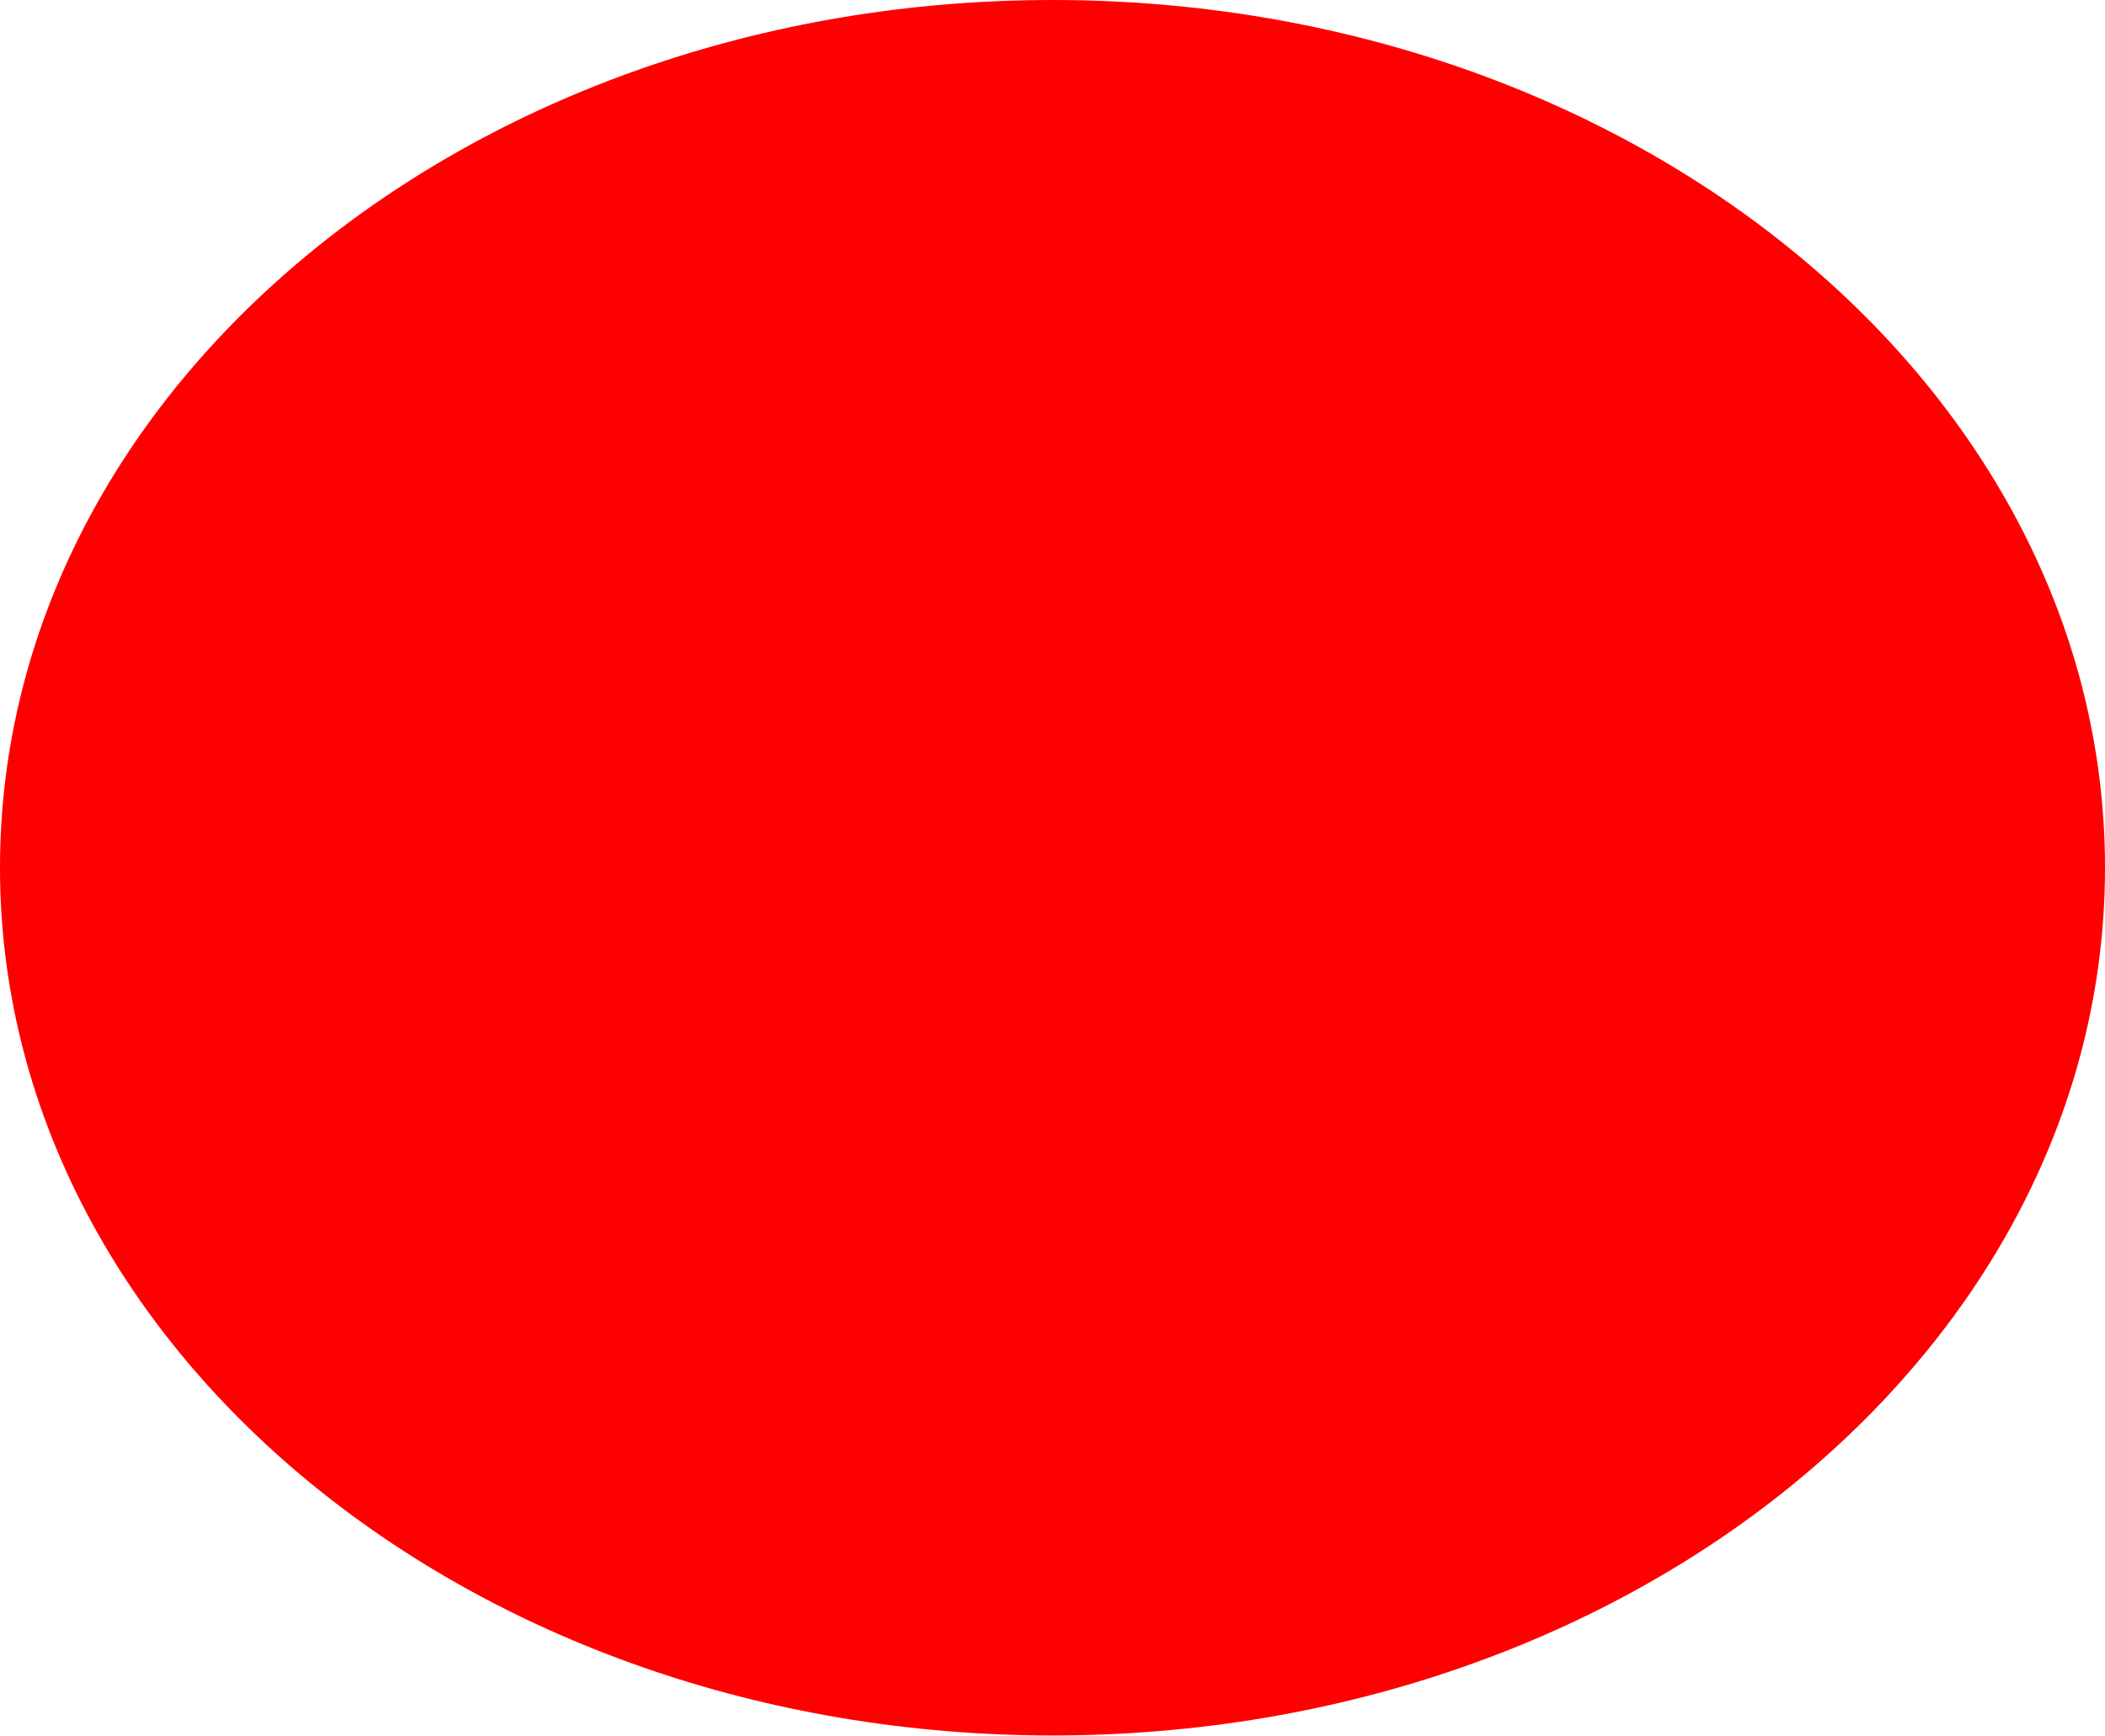
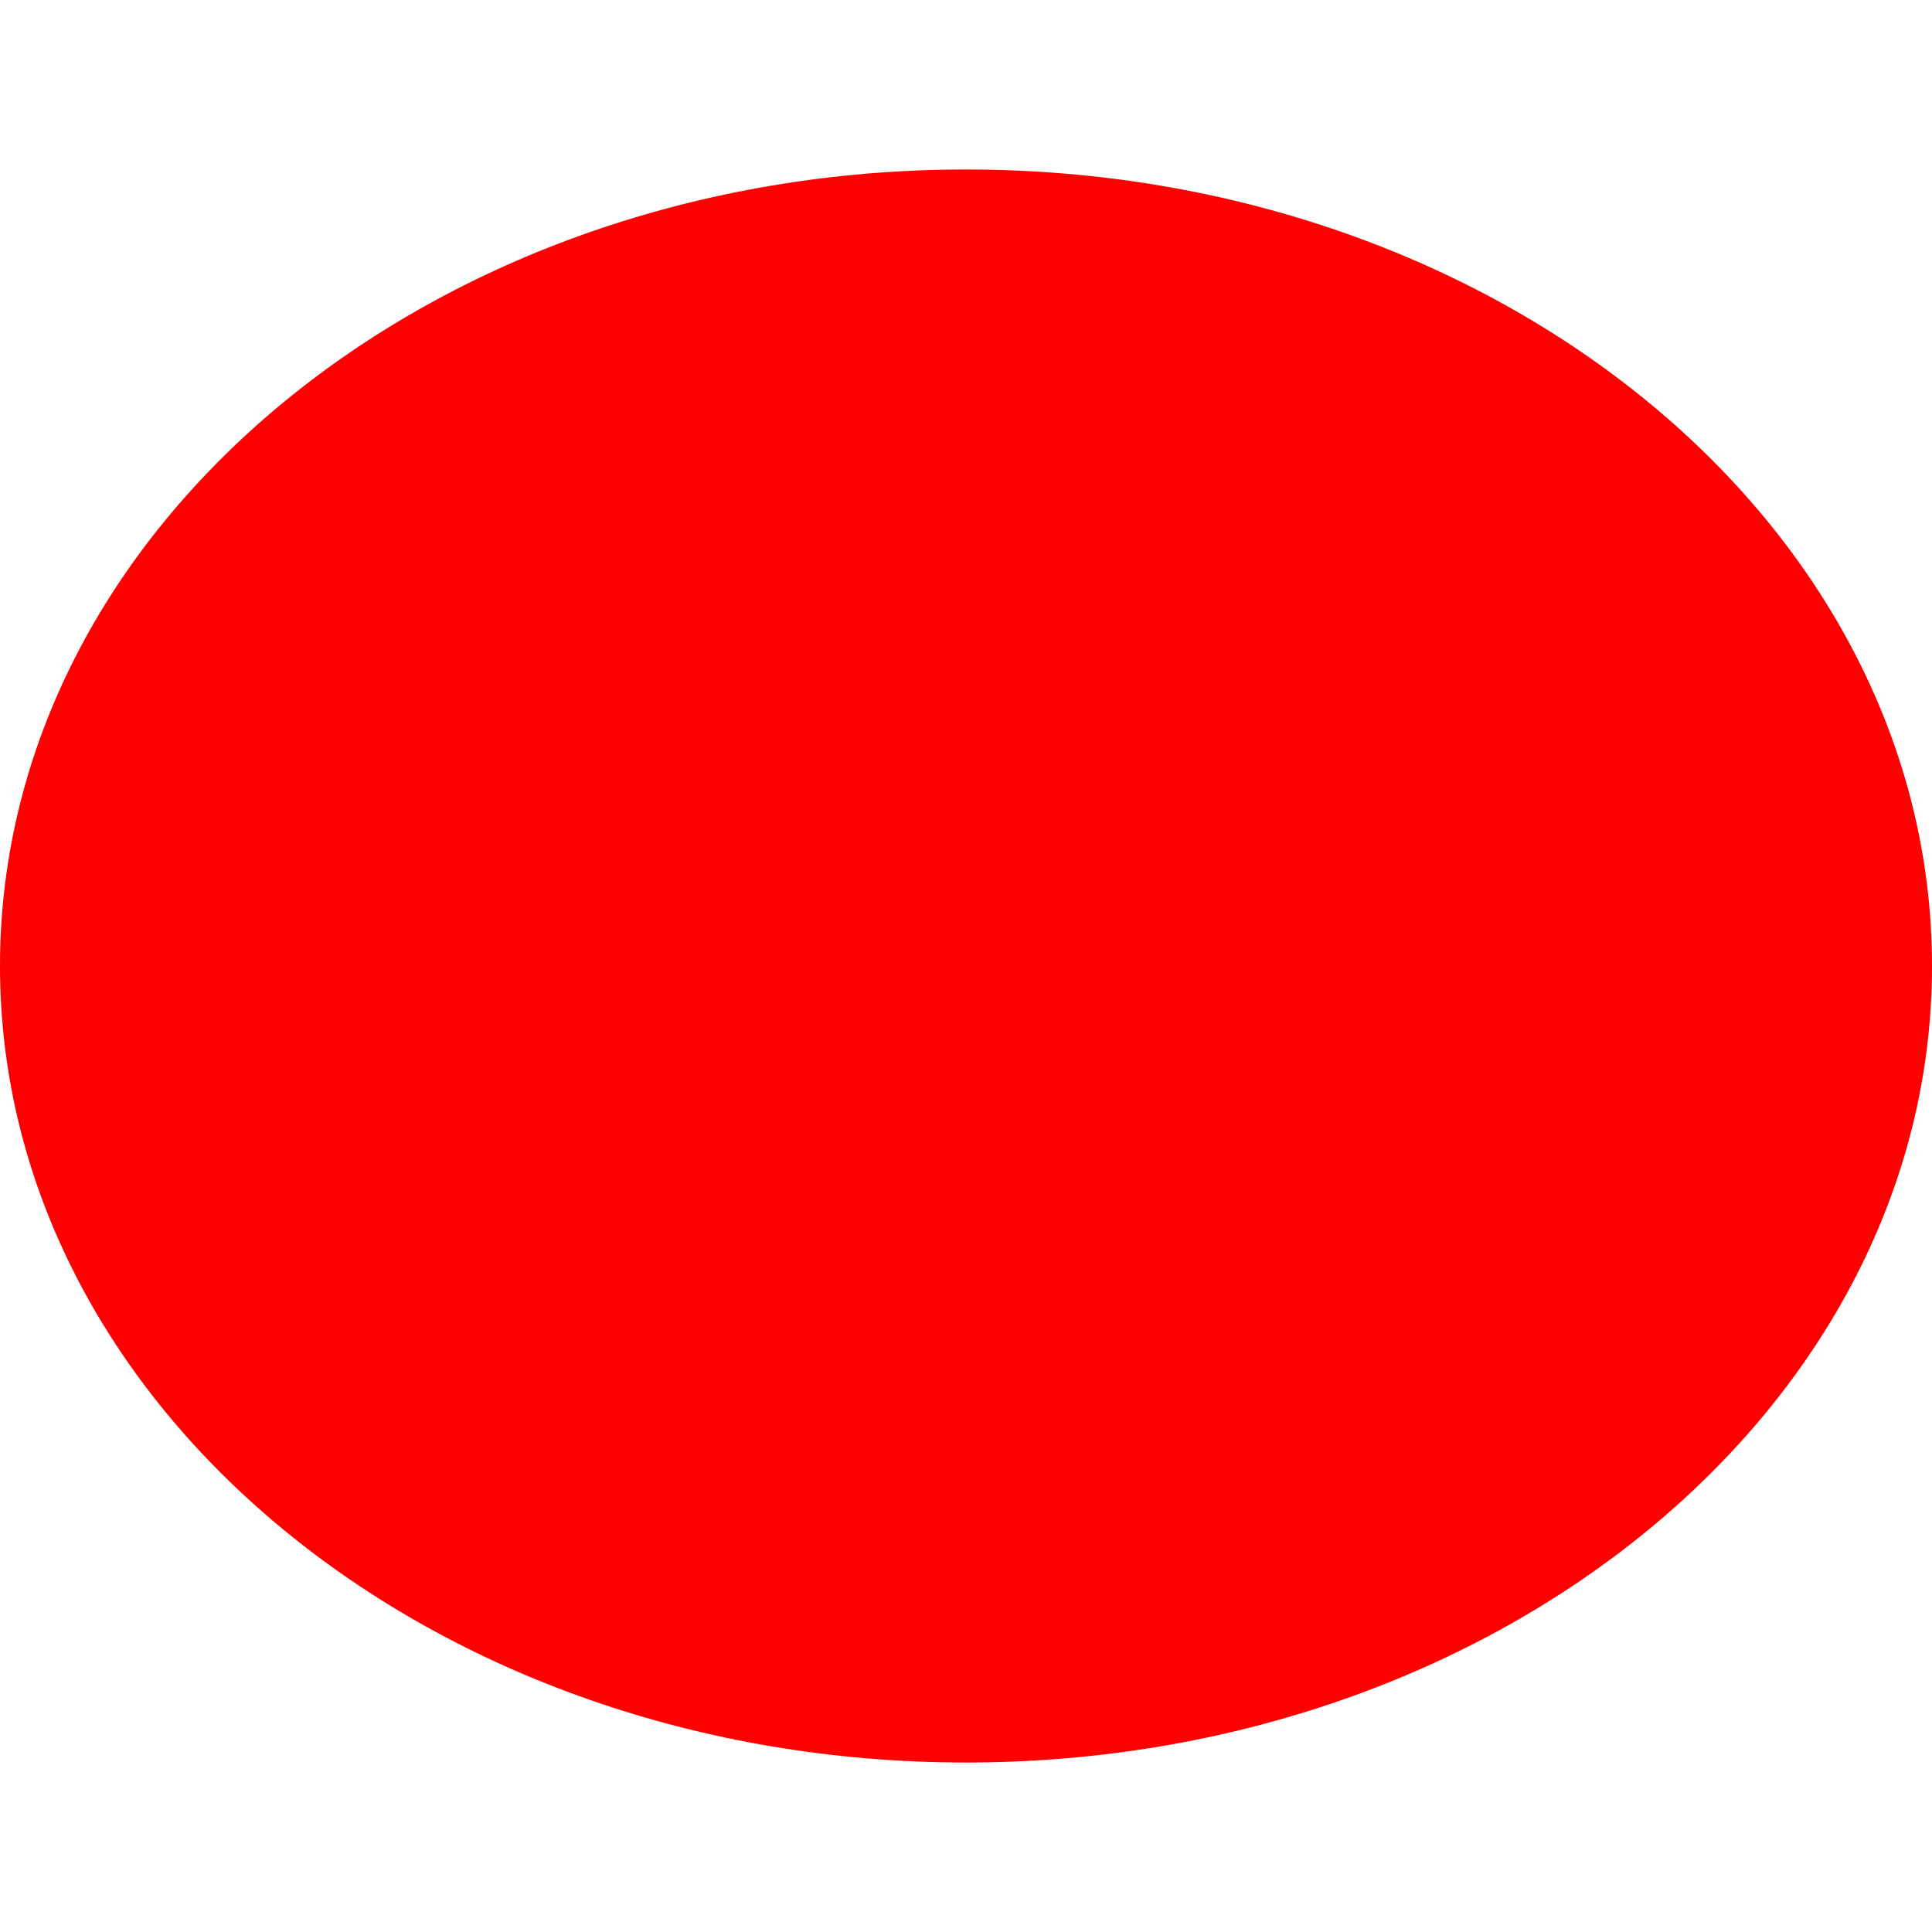
- <svg xmlns="http://www.w3.org/2000/svg" viewBox="0 0 308.34 254.24">
+ <svg xmlns="http://www.w3.org/2000/svg" viewBox="0 0 308.34 254.24" width="0.7em" height="0.7em">
  <defs>
    <style>.cls-1{fill:red;}</style>
  </defs>
  <g id="Layer_2" data-name="Layer 2">
    <g id="Layer_1-2" data-name="Layer 1">
      <ellipse class="cls-1" cx="154.17" cy="127.12" rx="154.17" ry="127.12" />
    </g>
  </g>
</svg>
